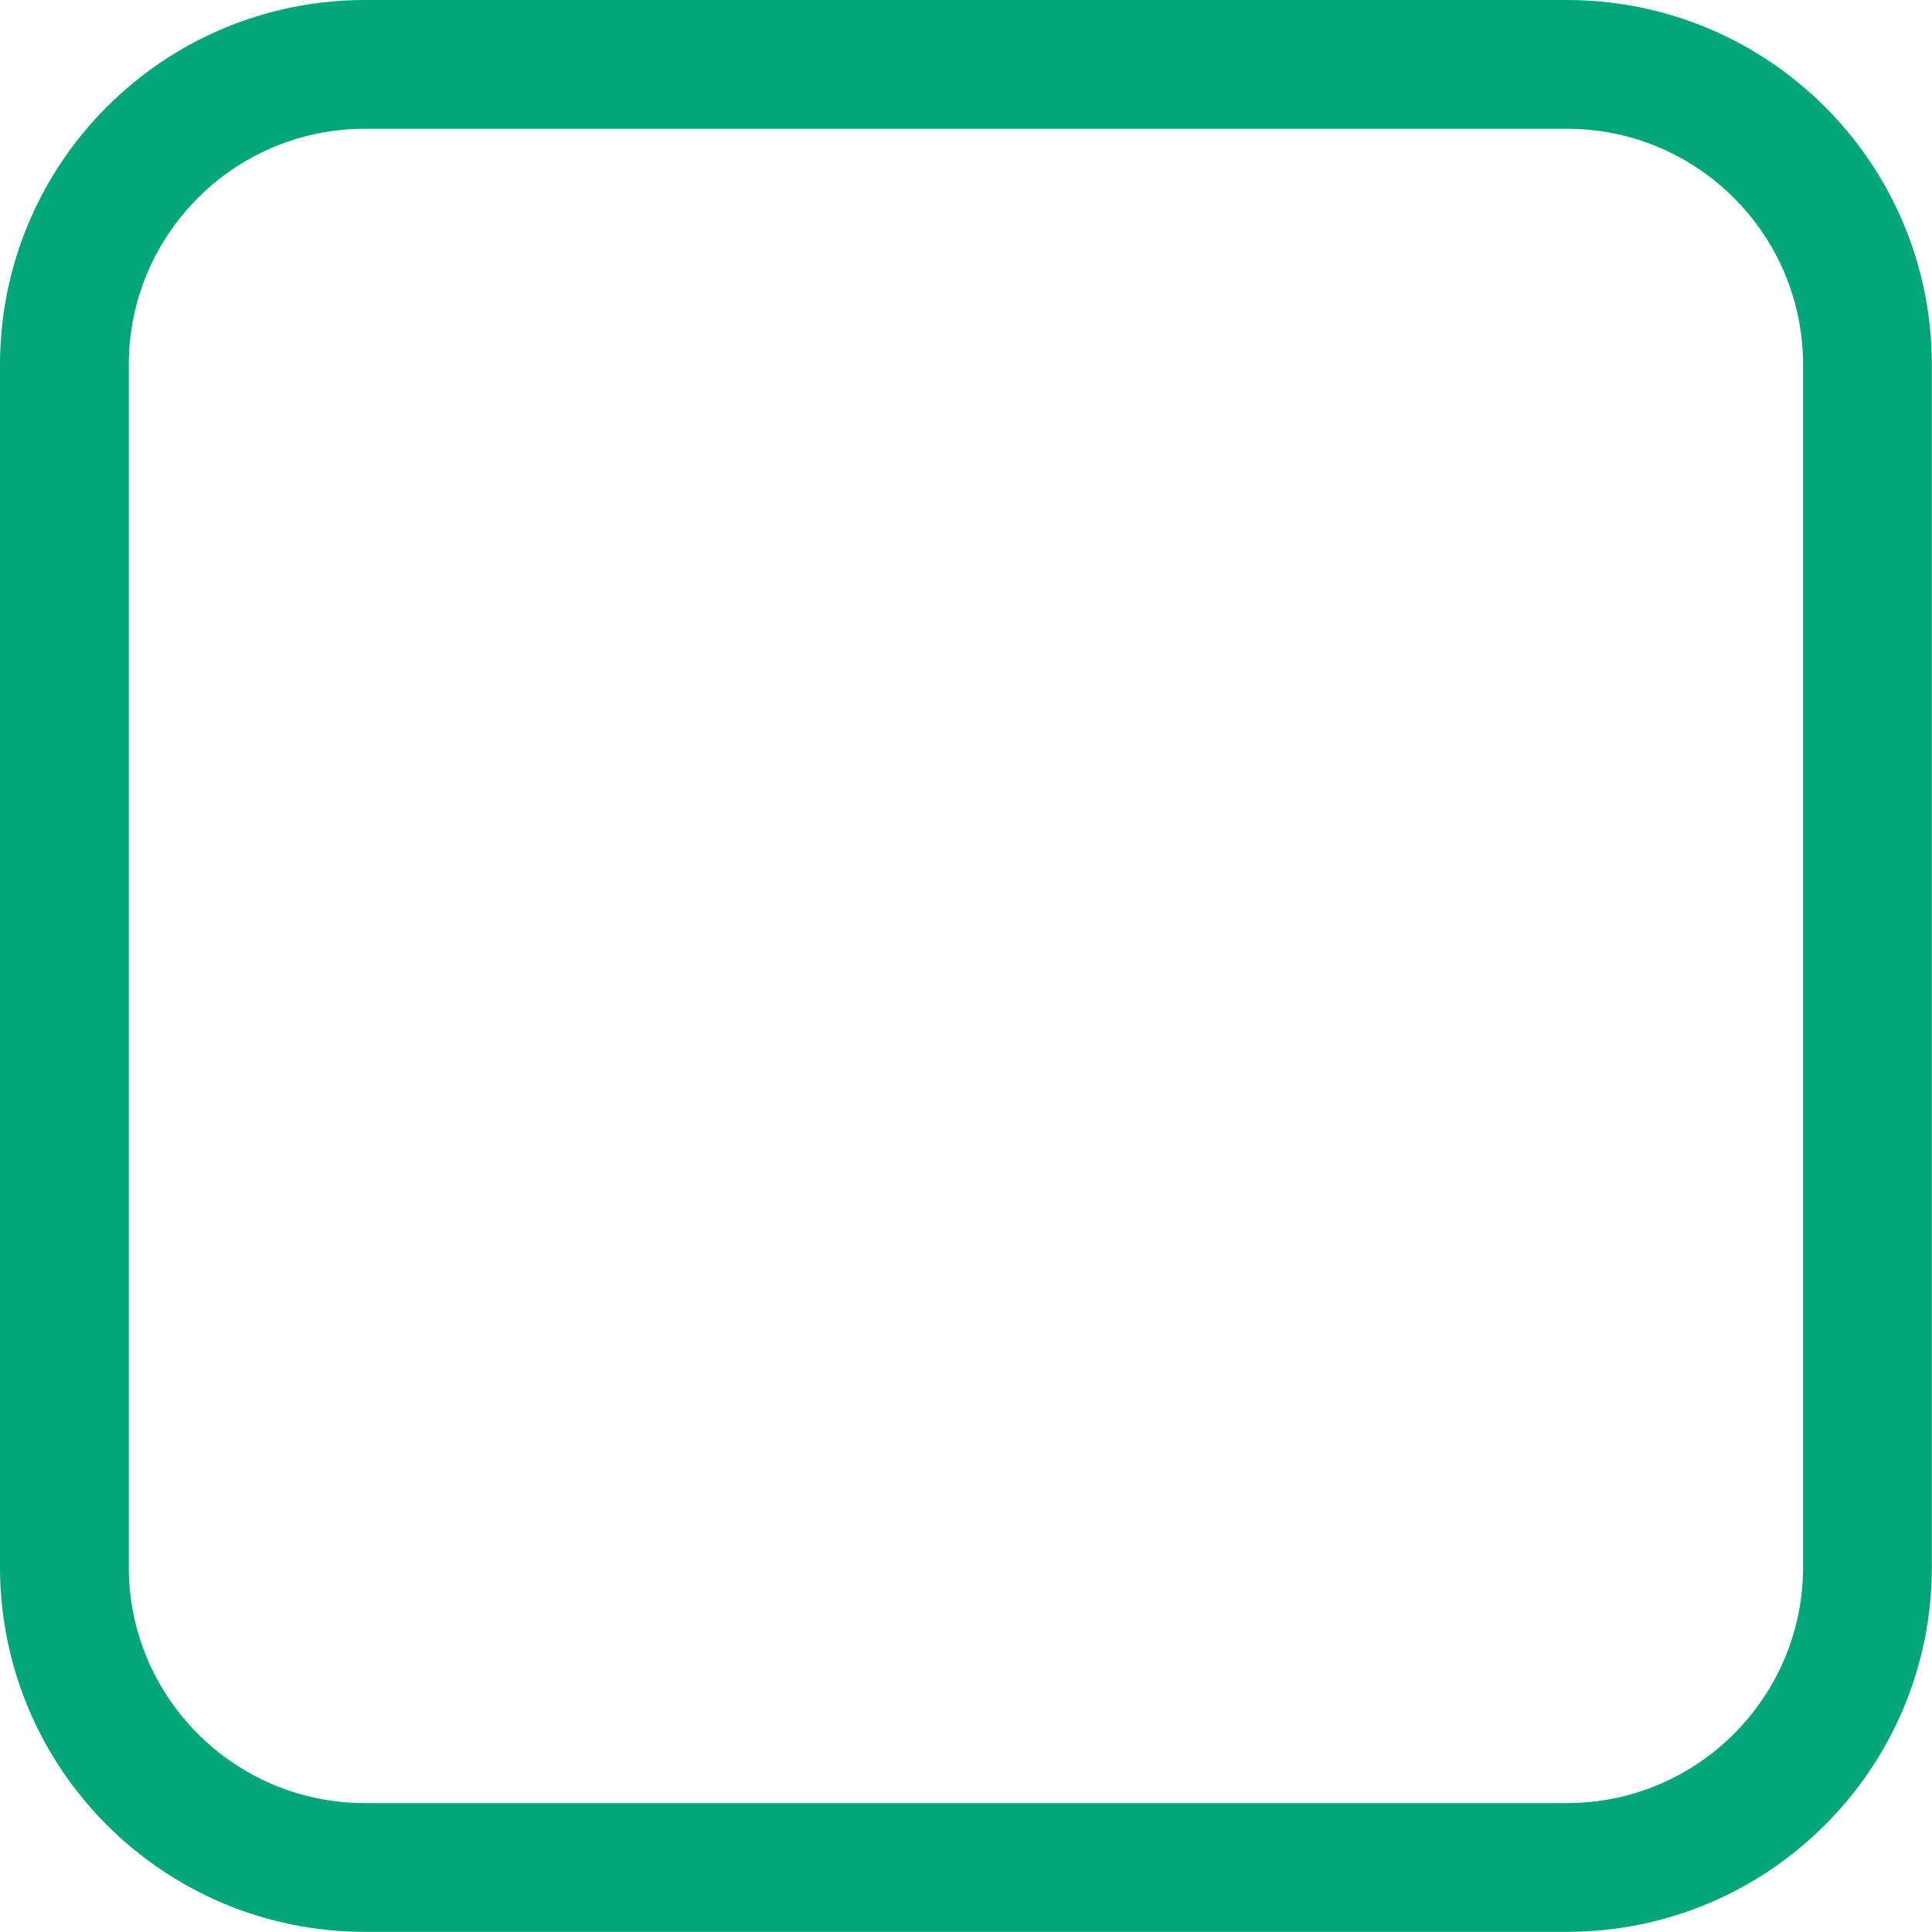
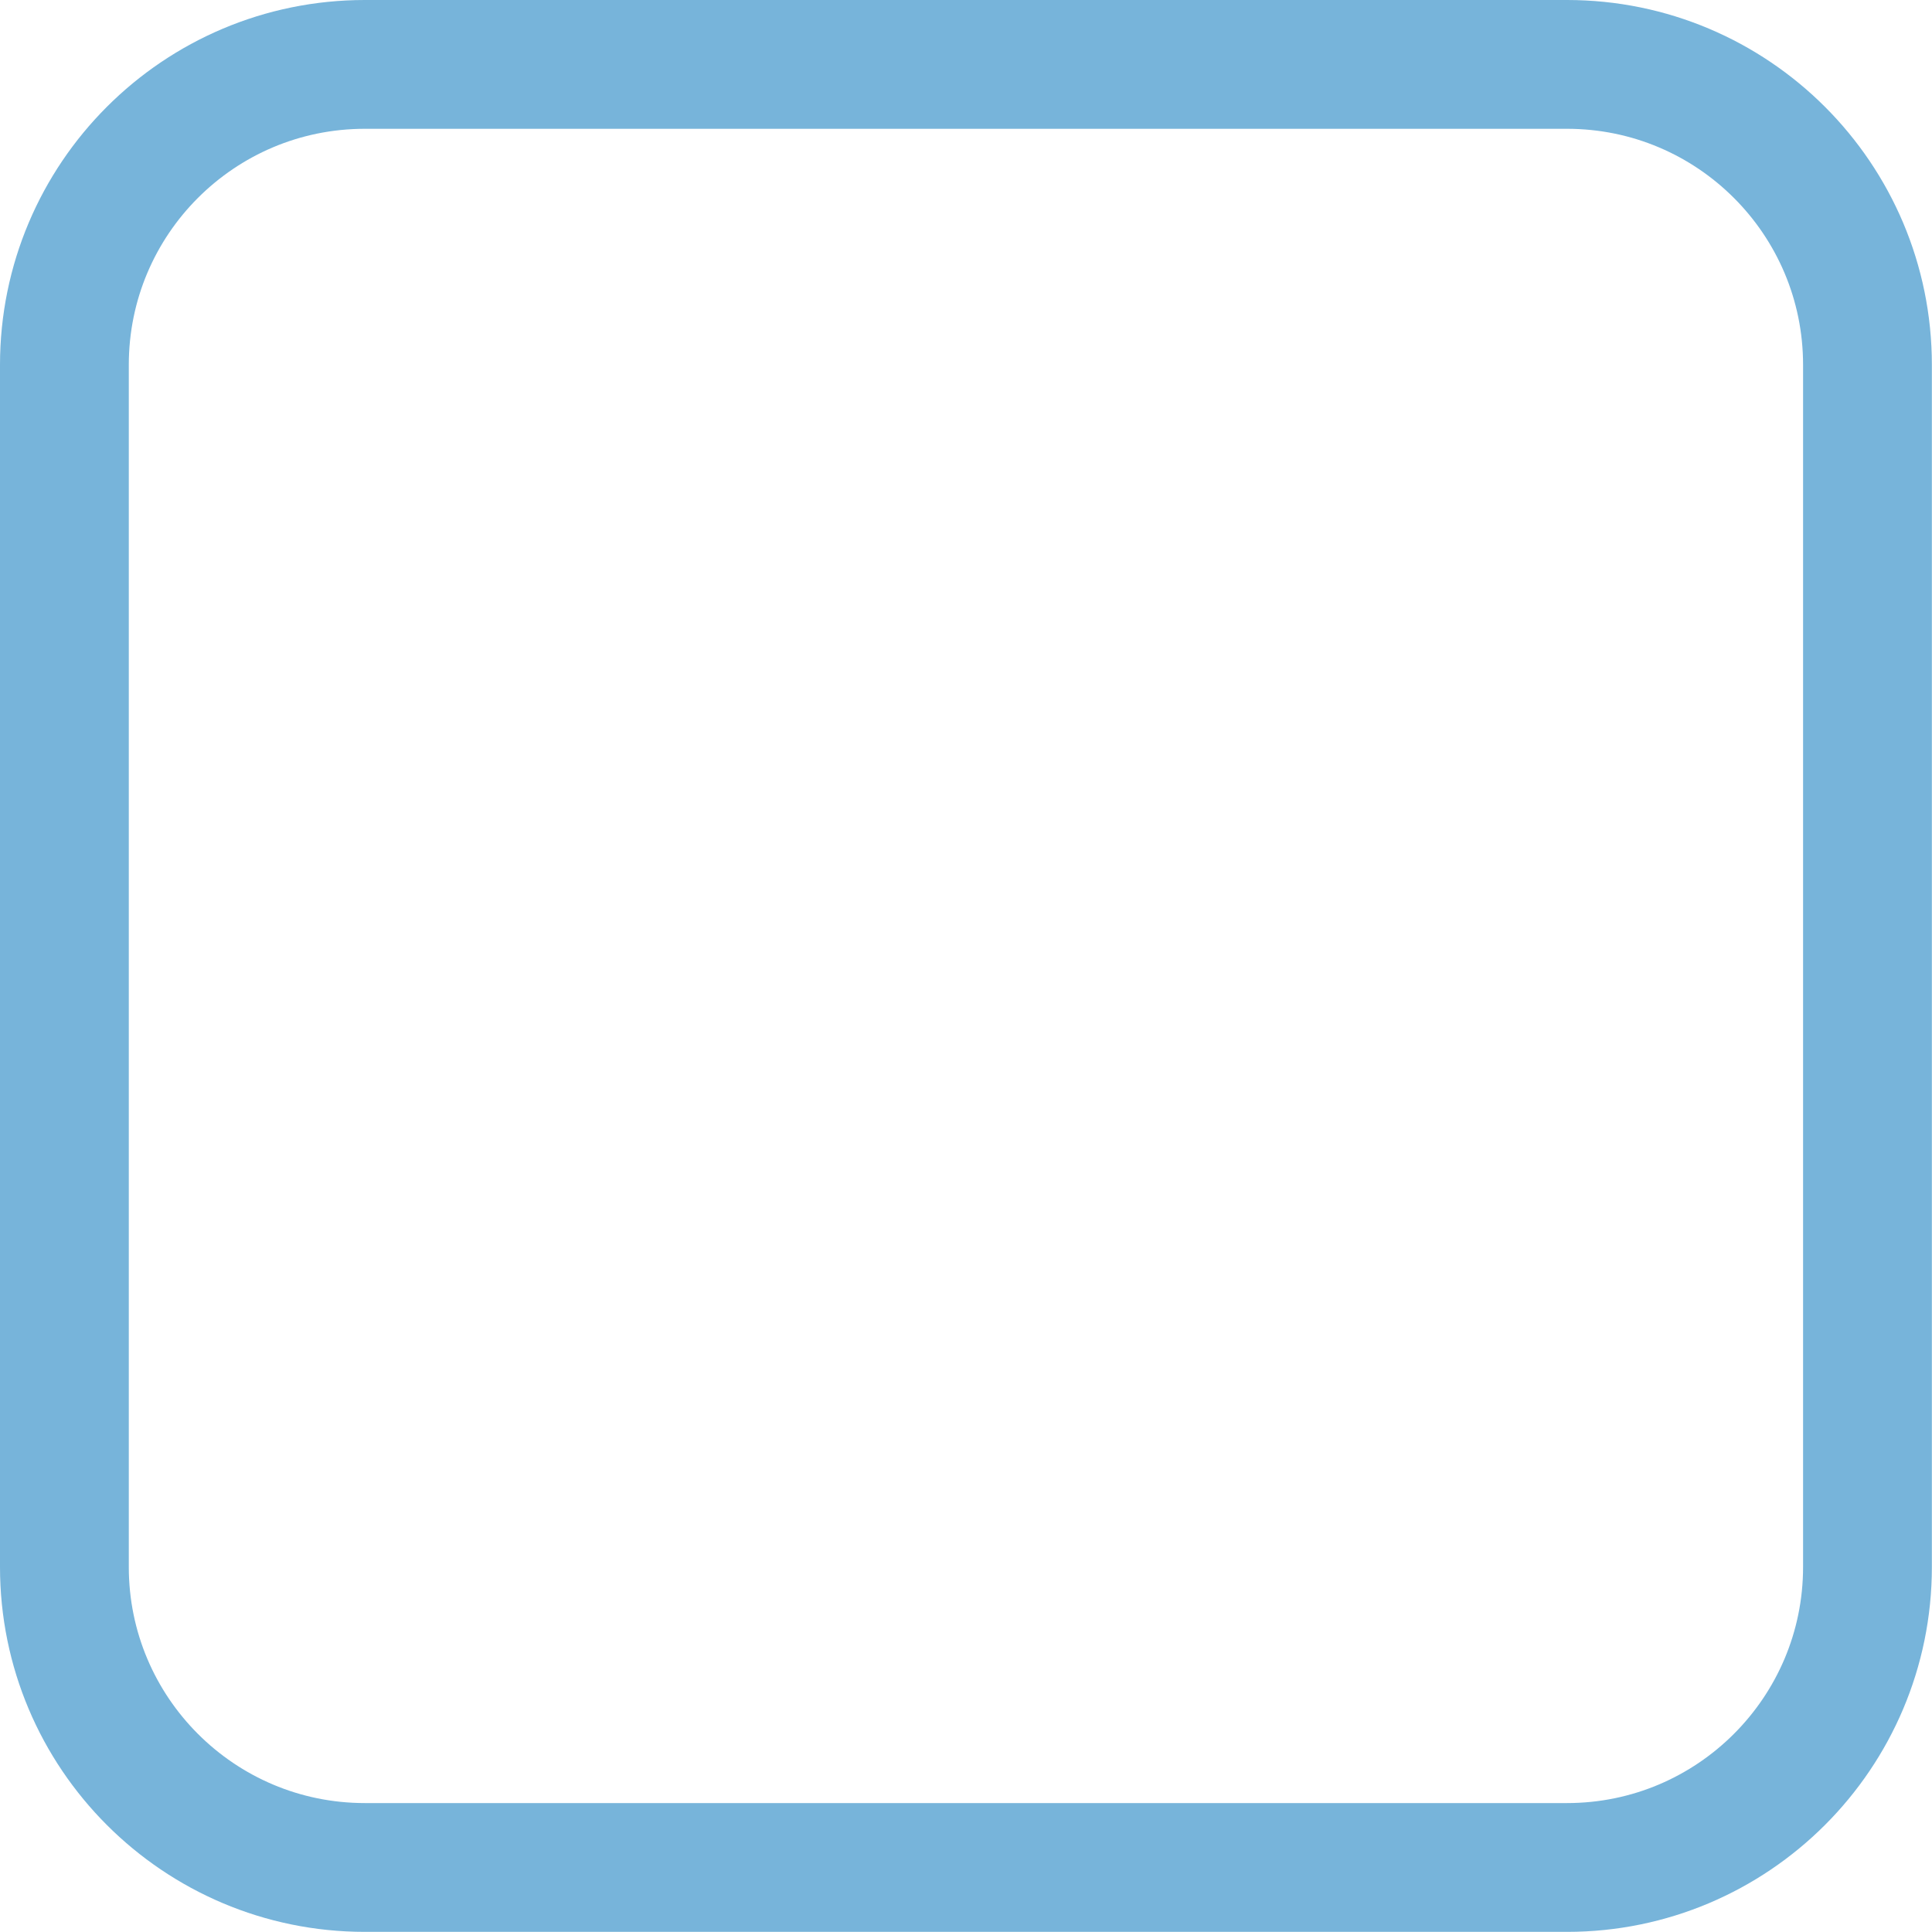
<svg xmlns="http://www.w3.org/2000/svg" version="1.1" id="Layer_1" x="0px" y="0px" width="15px" height="15px" viewBox="0 0 15 15" style="enable-background:new 0 0 15 15;" xml:space="preserve">
-   <path style="fill:none;stroke:#03A678;stroke-miterlimit:10;" d="M2.833,0.5h9.333c1.288,0,2.333,1.044,2.333,2.333v9.333  c0,1.288-1.045,2.333-2.333,2.333H2.833c-1.289,0-2.333-1.045-2.333-2.333V2.833C0.5,1.544,1.544,0.5,2.833,0.5z" />
+   <path style="fill:none;stroke:rgb(119, 180, 218);stroke-miterlimit:10;" d="M2.833,0.5h9.333c1.288,0,2.333,1.044,2.333,2.333v9.333  c0,1.288-1.045,2.333-2.333,2.333H2.833c-1.289,0-2.333-1.045-2.333-2.333V2.833C0.5,1.544,1.544,0.5,2.833,0.5z" />
</svg>
